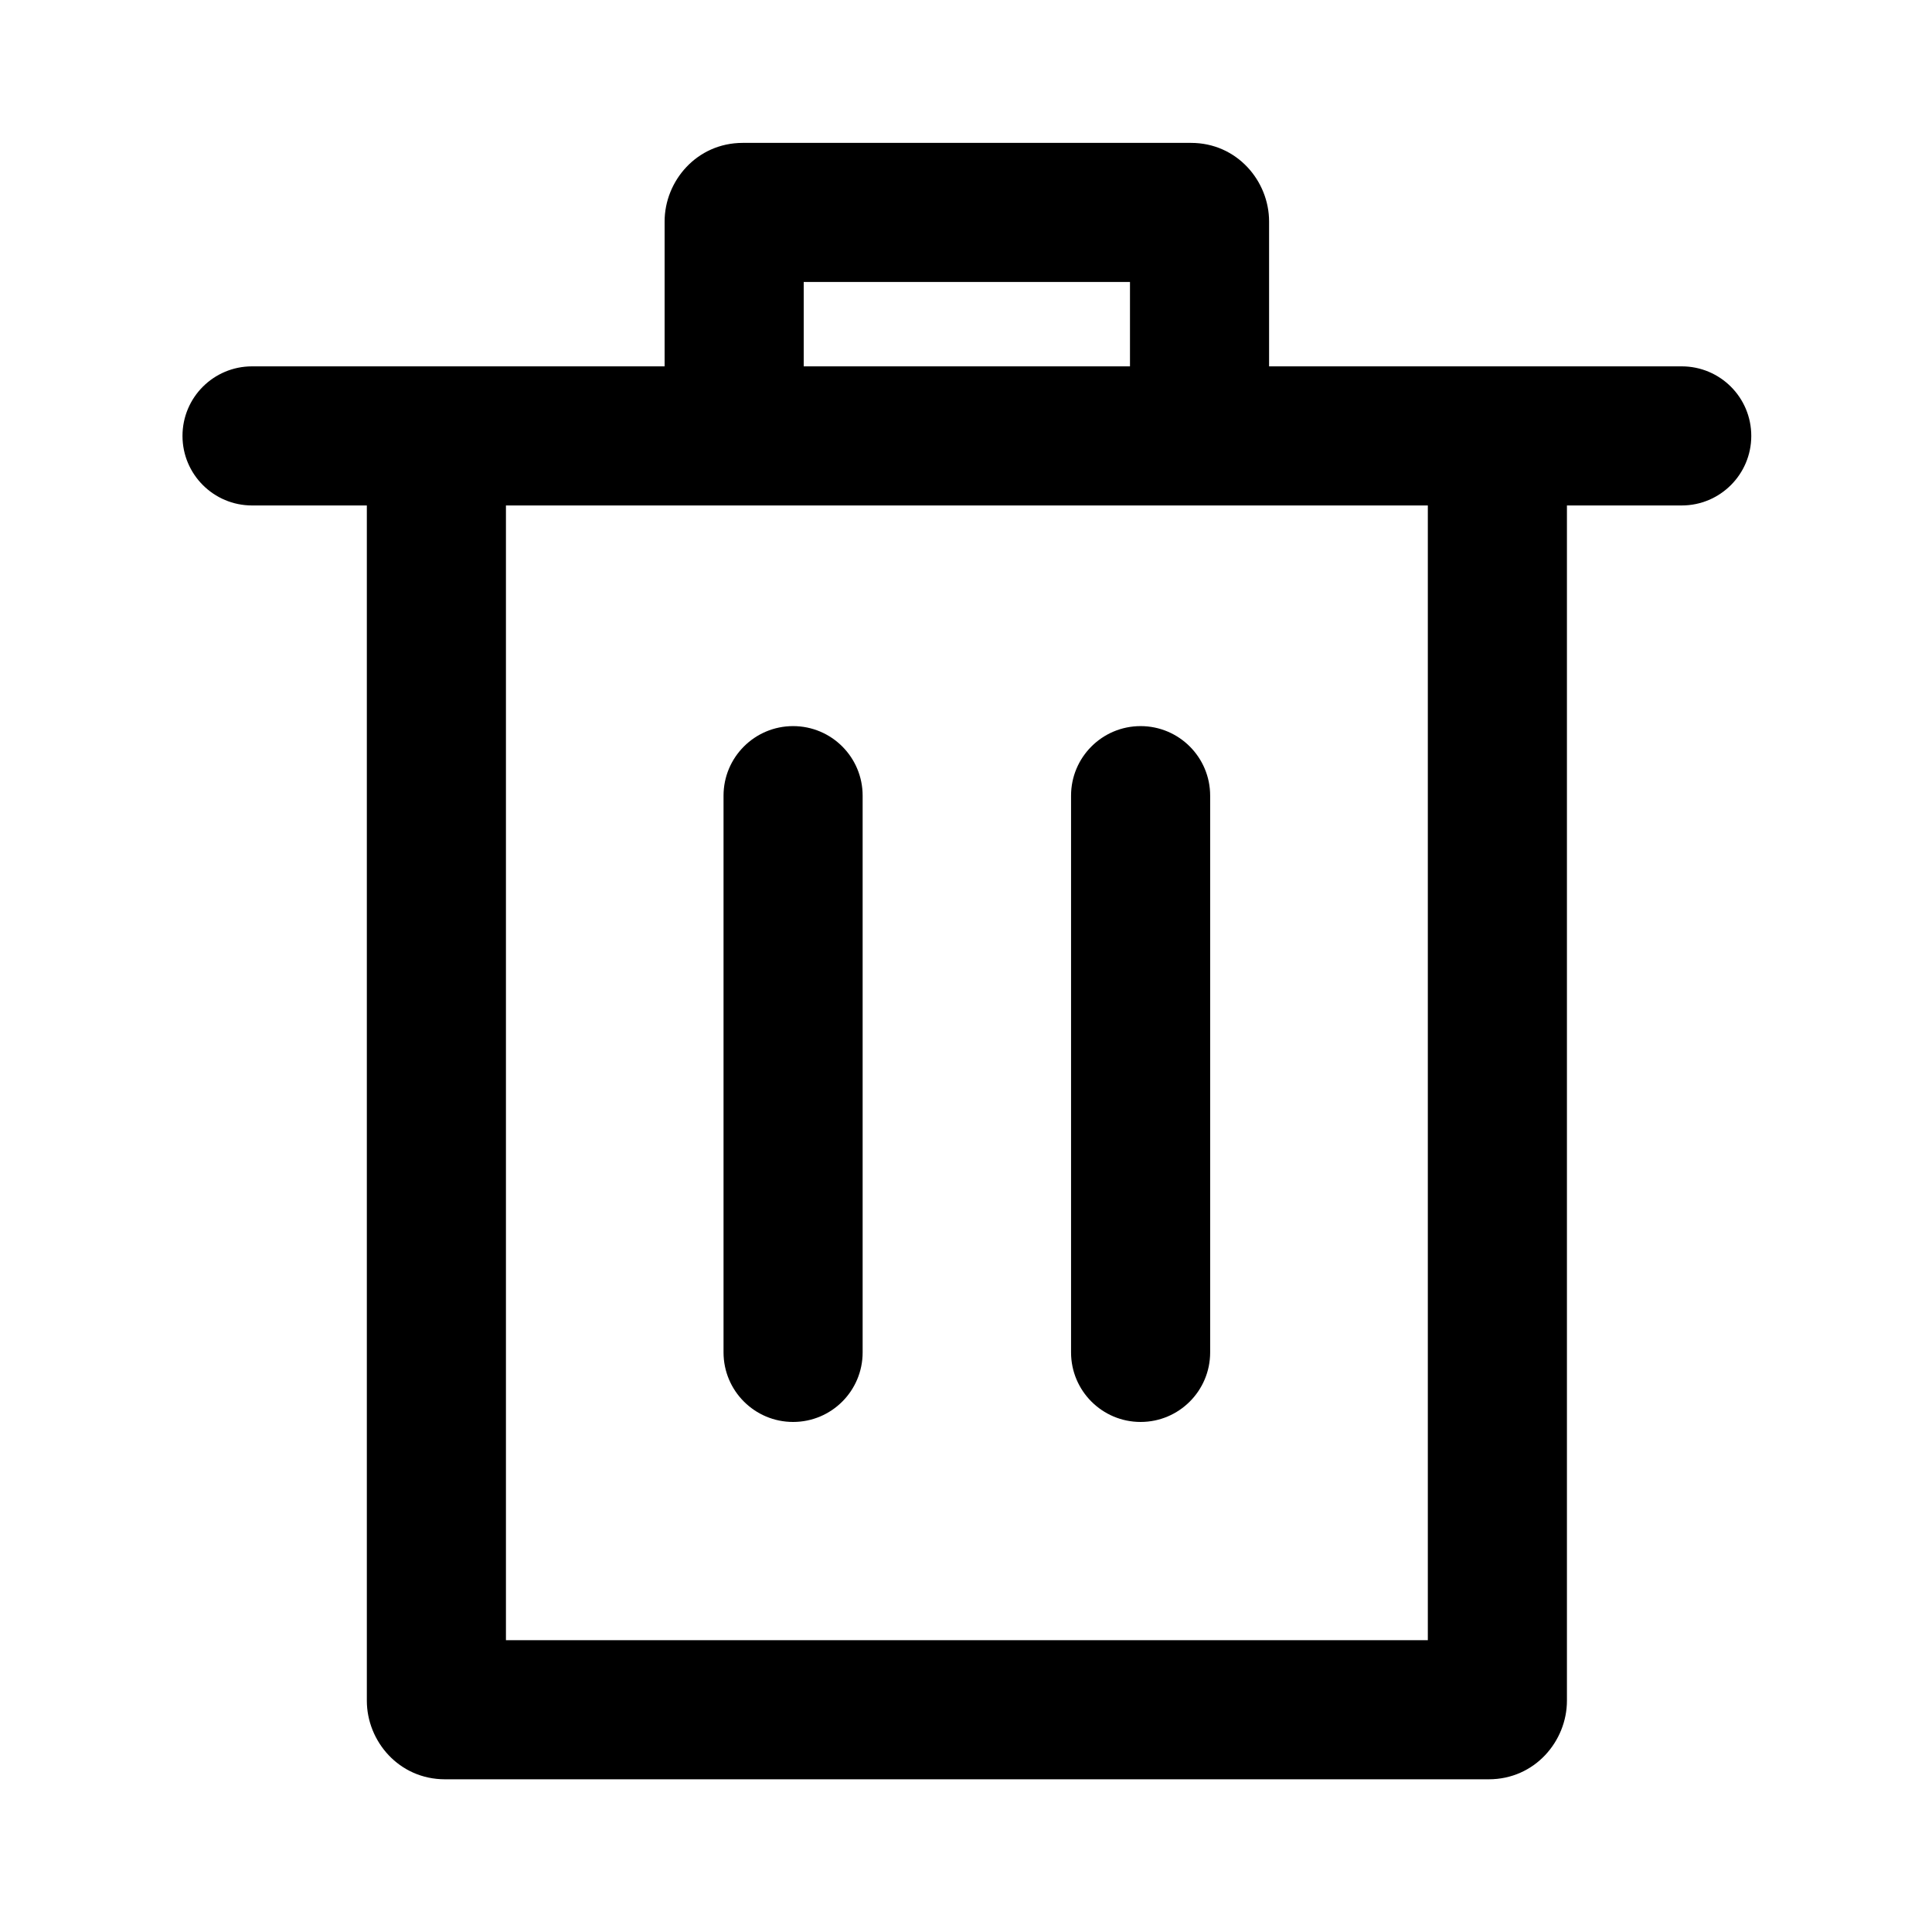
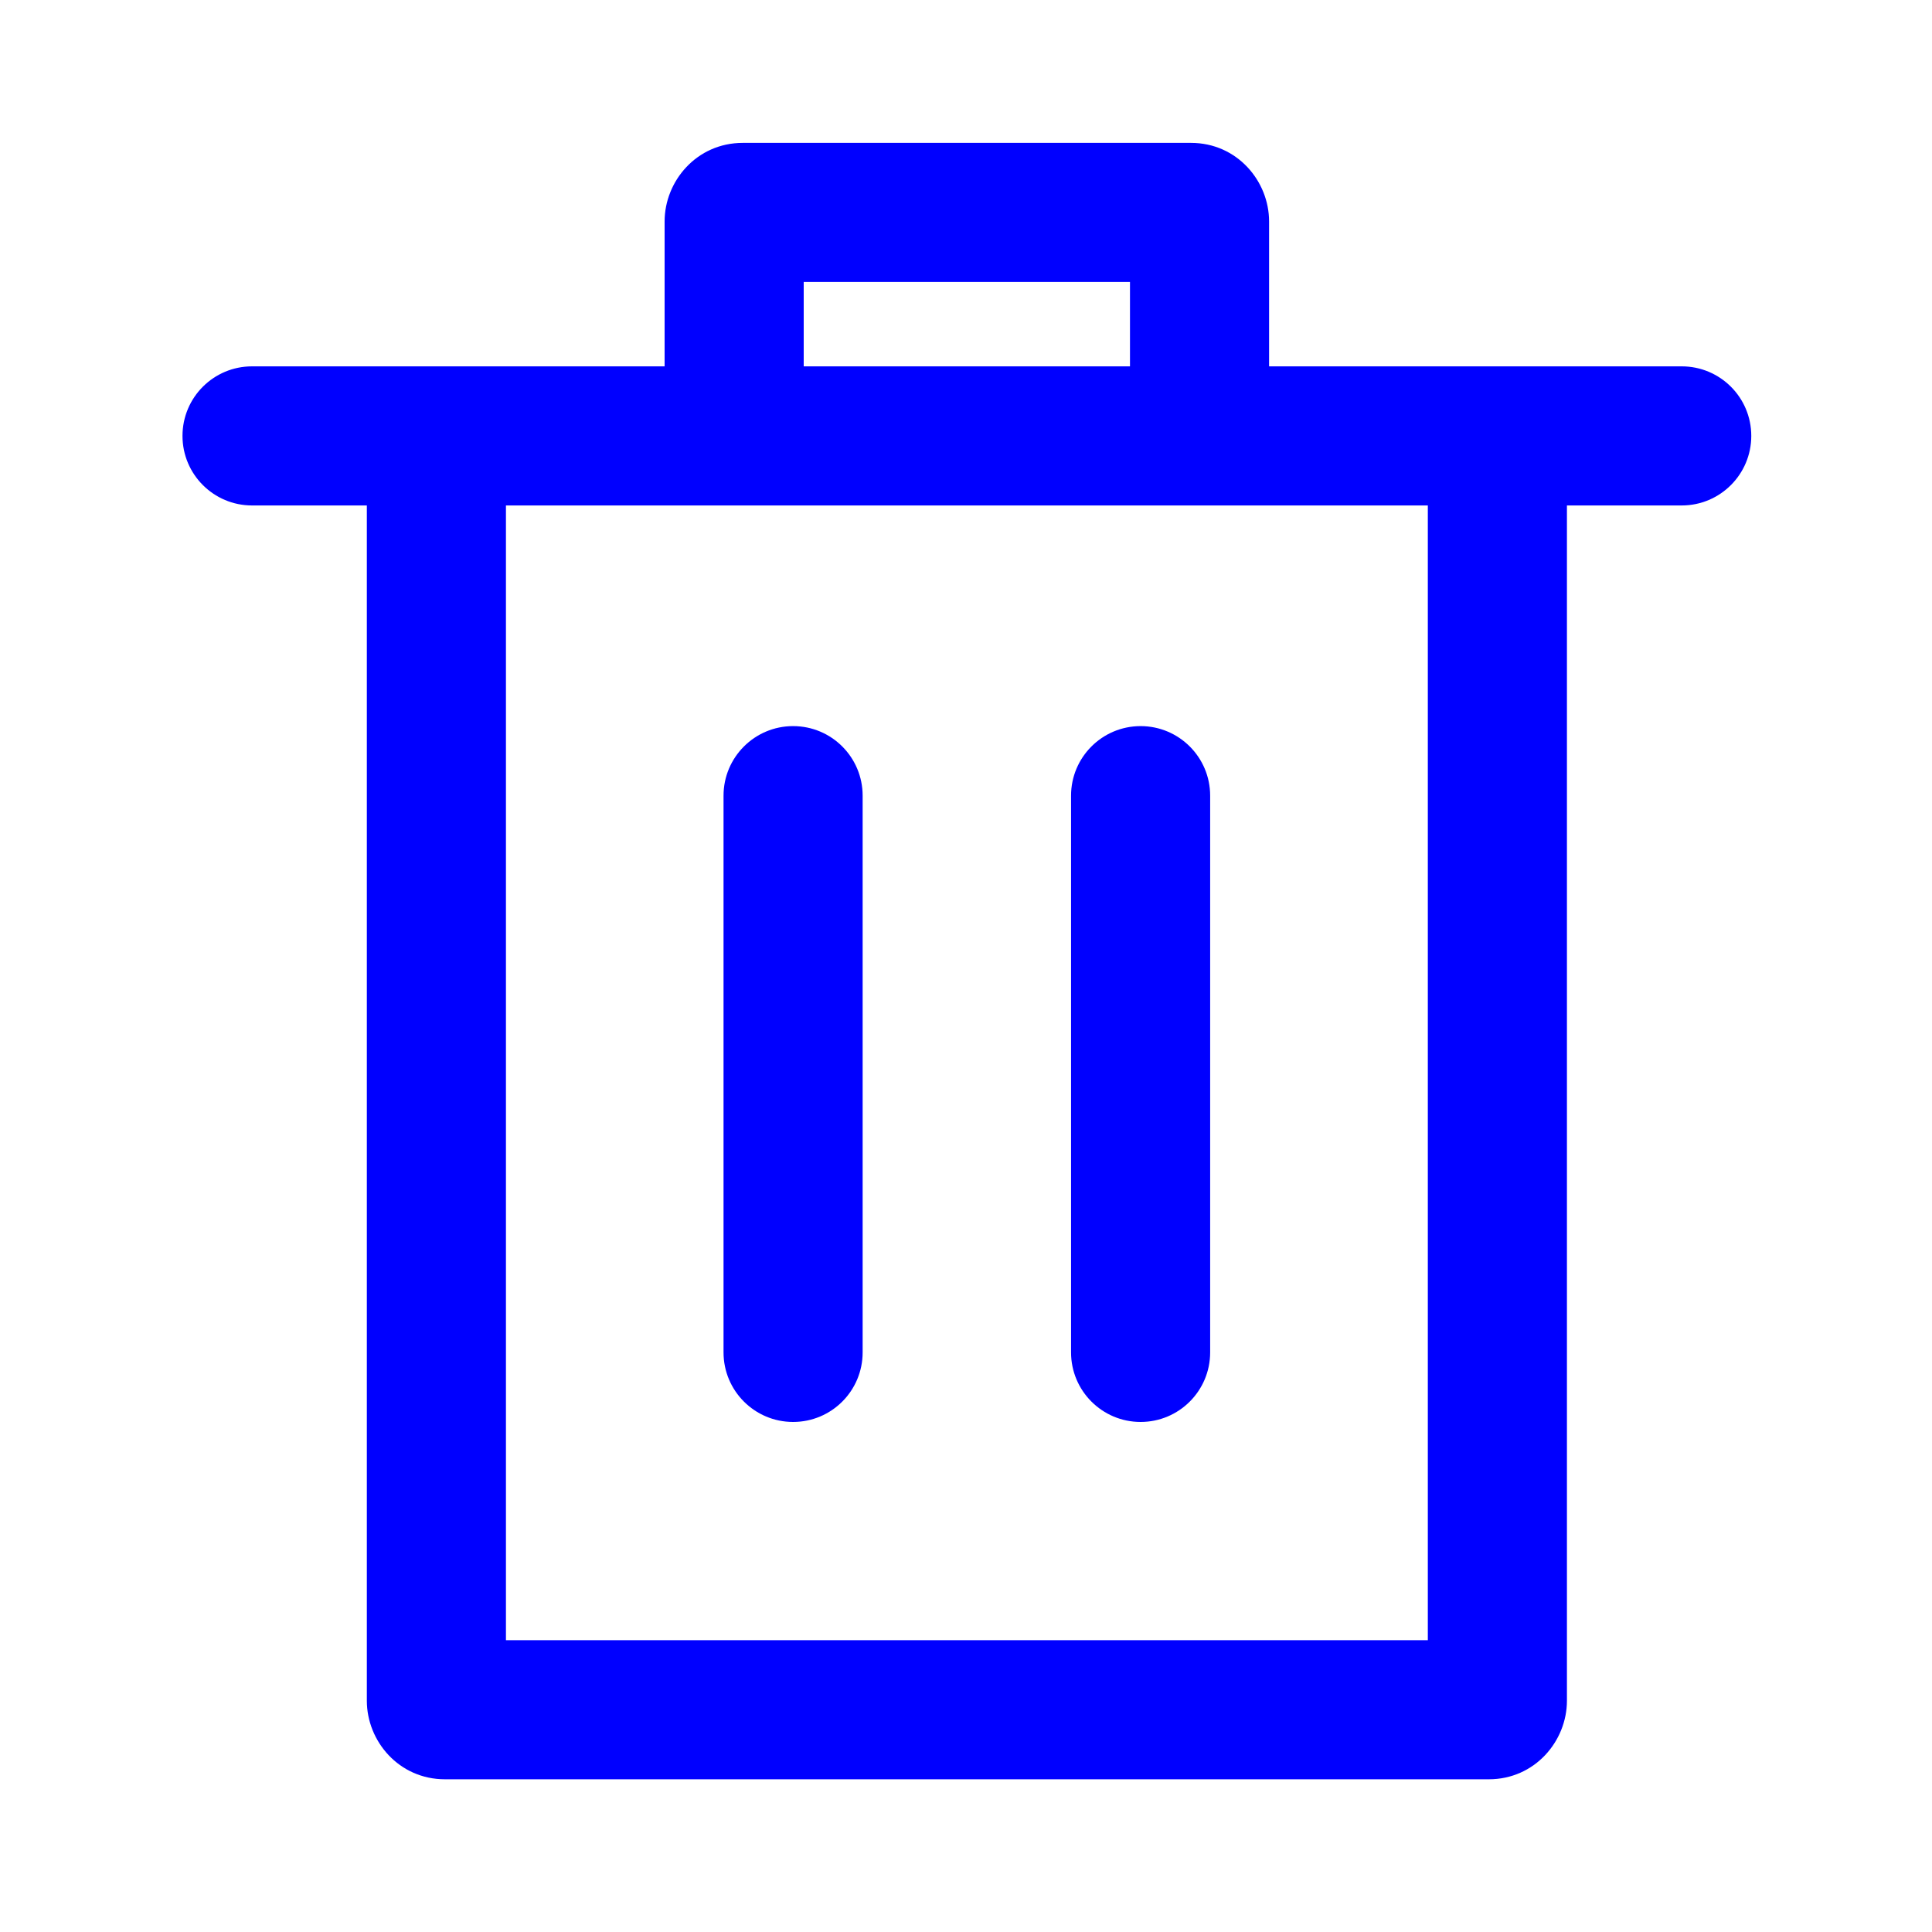
- <svg xmlns="http://www.w3.org/2000/svg" width="24" height="24" viewBox="0 0 24 24" fill="none">
+ <svg xmlns="http://www.w3.org/2000/svg" width="24" height="24" viewBox="0 0 24 24" fill="none" color="blue">
  <path d="M3.131 4.551C2.654 4.551 2.267 4.937 2.267 5.415C2.267 5.892 2.654 6.279 3.131 6.279L3.131 4.551ZM20.891 6.279C21.368 6.279 21.755 5.892 21.755 5.415C21.755 4.937 21.368 4.551 20.891 4.551V6.279ZM10.716 9.884C10.716 9.407 10.33 9.02 9.852 9.02C9.375 9.02 8.988 9.407 8.988 9.884H10.716ZM8.988 16.8C8.988 17.277 9.375 17.664 9.852 17.664C10.33 17.664 10.716 17.277 10.716 16.8L8.988 16.8ZM15.033 9.884C15.033 9.407 14.646 9.02 14.169 9.02C13.692 9.02 13.305 9.407 13.305 9.884H15.033ZM13.305 16.8C13.305 17.277 13.692 17.664 14.169 17.664C14.646 17.664 15.033 17.277 15.033 16.8H13.305ZM3.131 5.415L3.131 6.279L20.891 6.279V5.415V4.551L3.131 4.551L3.131 5.415ZM9.12 4.586H9.984V2.751H9.12H8.256V4.586H9.12ZM14.902 2.751H14.037V4.586H14.902H15.765V2.751H14.902ZM14.795 2.639V3.503C14.339 3.503 14.037 3.128 14.037 2.751H14.902H15.765C15.765 2.25 15.368 1.775 14.795 1.775V2.639ZM9.12 2.751H9.984C9.984 3.128 9.682 3.503 9.227 3.503V2.639V1.775C8.654 1.775 8.256 2.25 8.256 2.751H9.12ZM5.421 6.276H4.557V21.127H5.421H6.285V6.276H5.421ZM5.528 21.239V22.103H18.494V21.239V20.375H5.528V21.239ZM18.601 21.127H19.465V6.276H18.601H17.737V21.127H18.601ZM18.494 21.239V22.103C19.067 22.103 19.465 21.628 19.465 21.127H18.601H17.737C17.737 20.75 18.039 20.375 18.494 20.375V21.239ZM5.421 21.127H4.557C4.557 21.628 4.954 22.103 5.528 22.103V21.239V20.375C5.983 20.375 6.285 20.75 6.285 21.127H5.421ZM9.852 9.884H8.988L8.988 16.8H9.852L10.716 16.8L10.716 9.884H9.852ZM14.169 9.884H13.305V16.8H14.169H15.033V9.884H14.169ZM9.227 2.639V3.503H12.011V2.639V1.775H9.227V2.639ZM12.011 2.639V3.503H14.795V2.639V1.775H12.011V2.639Z" fill="currentColor" />
</svg>
